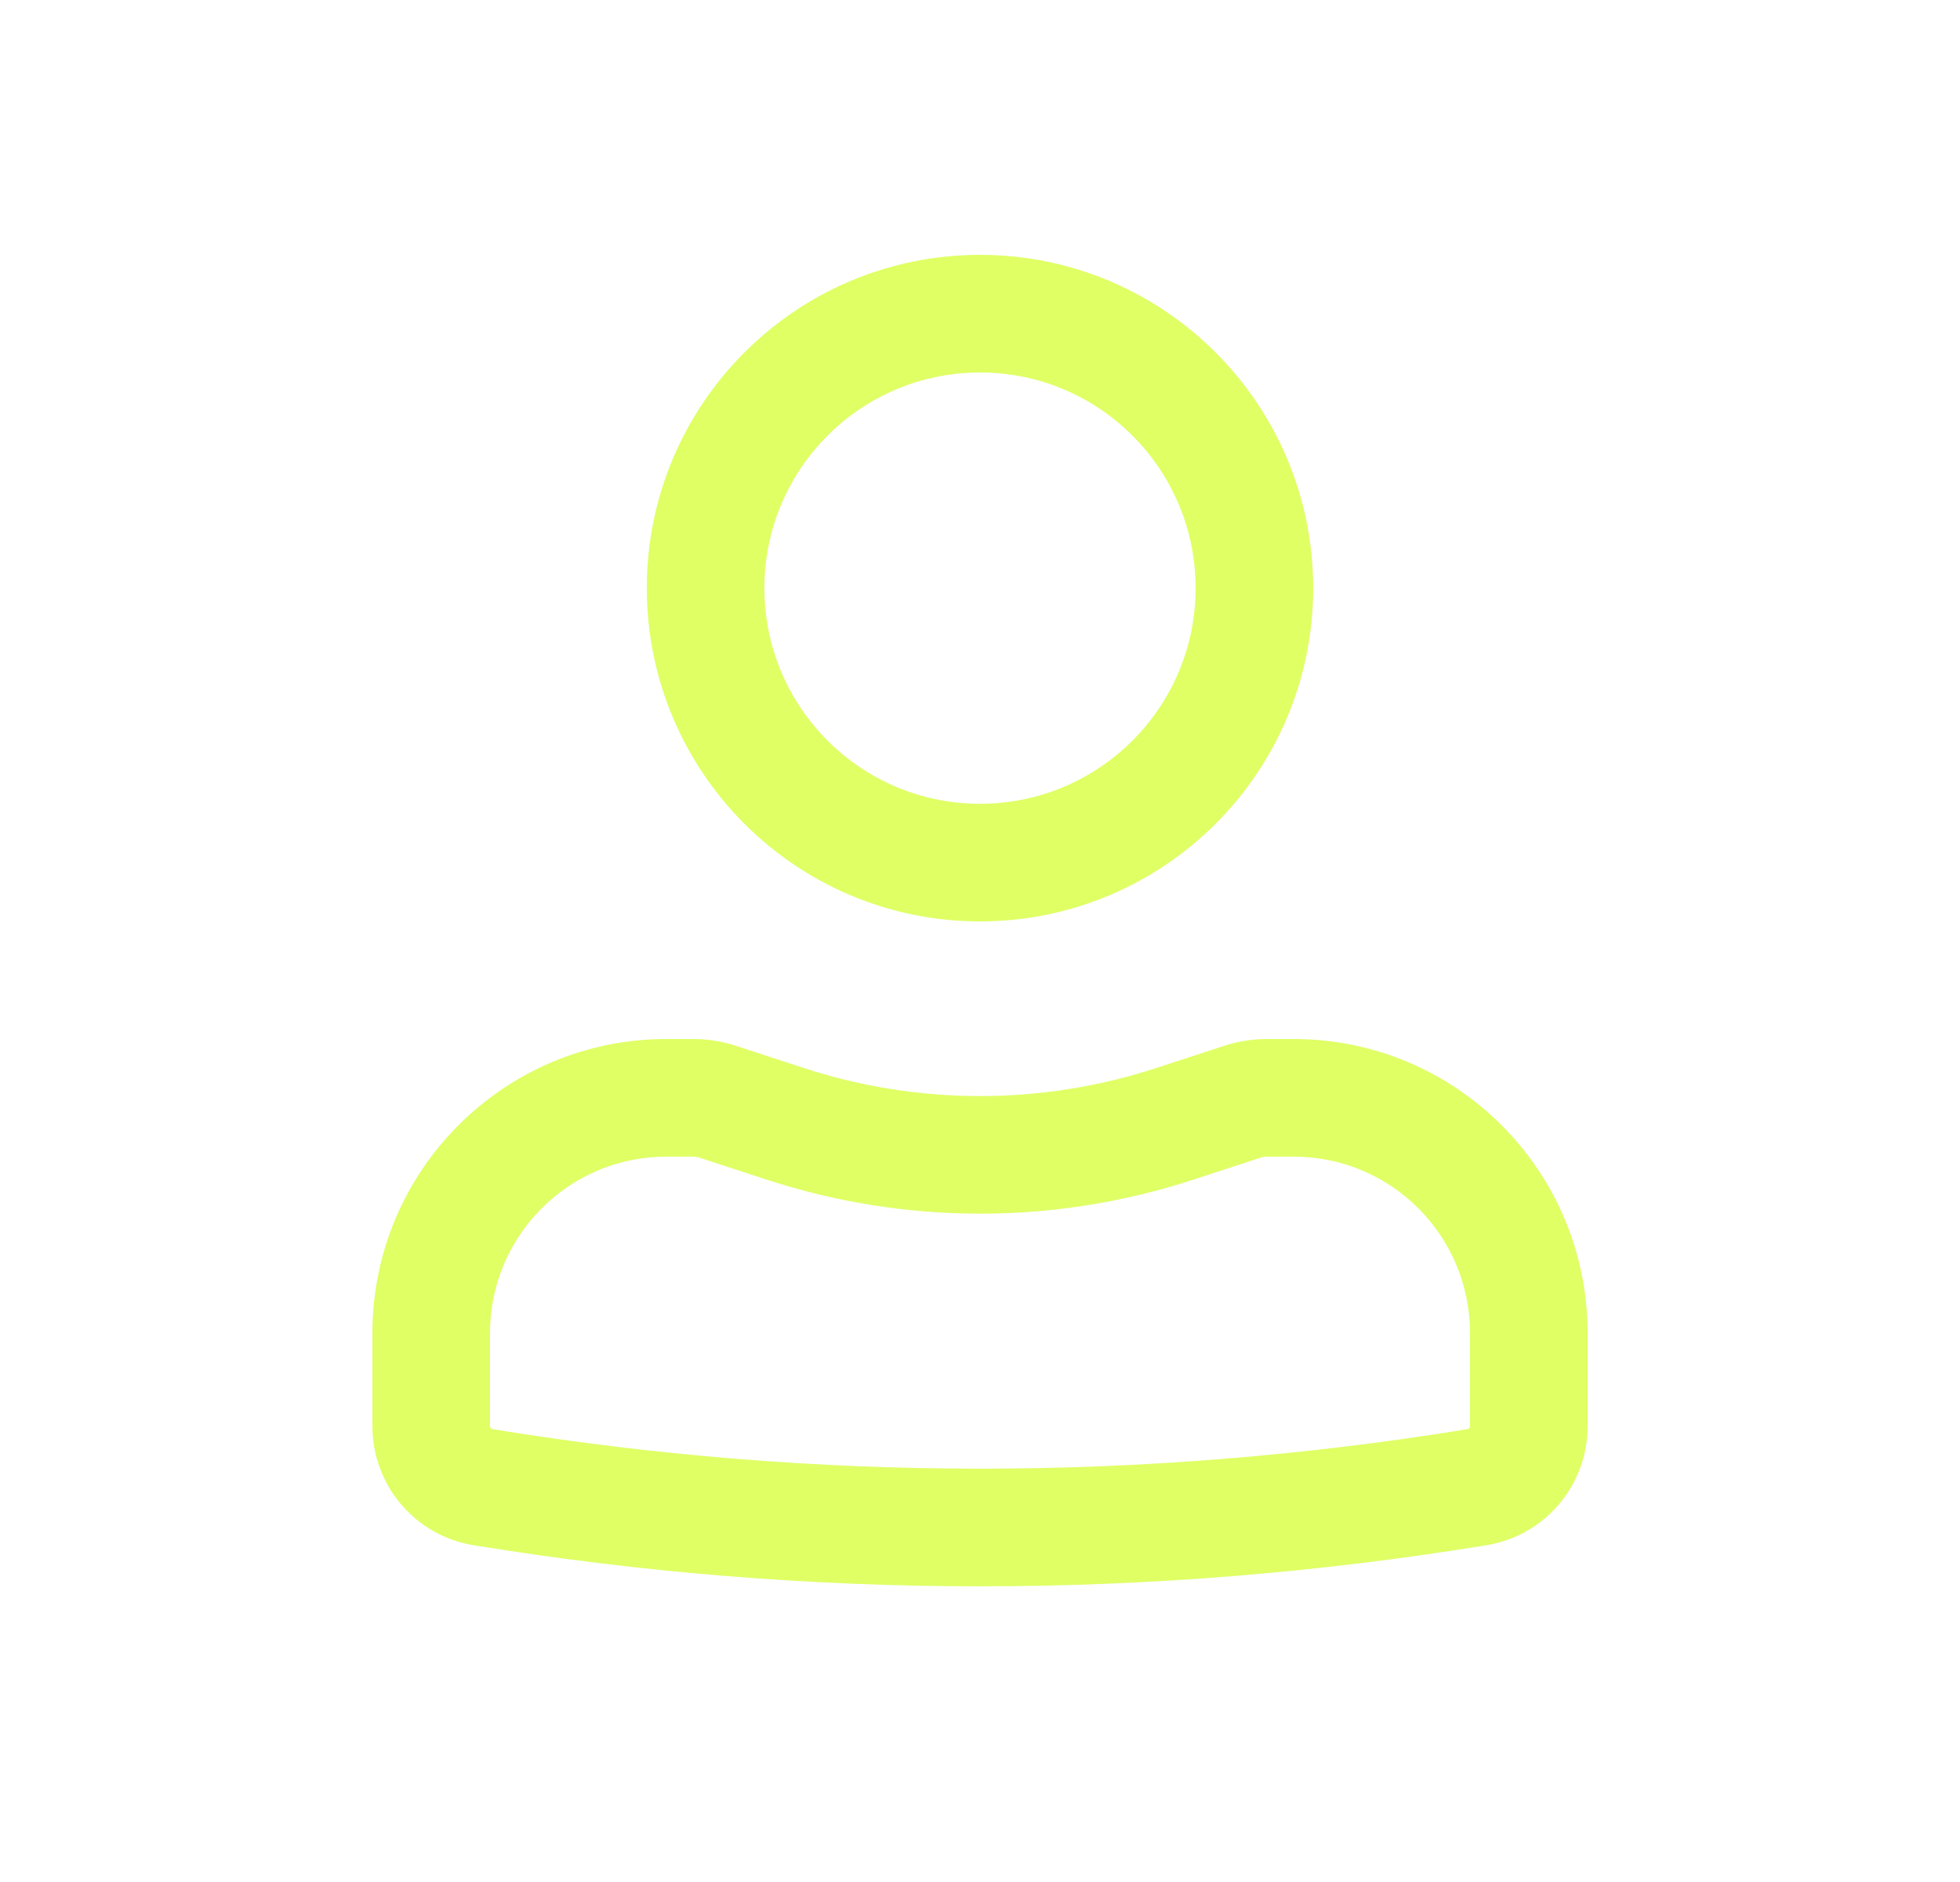
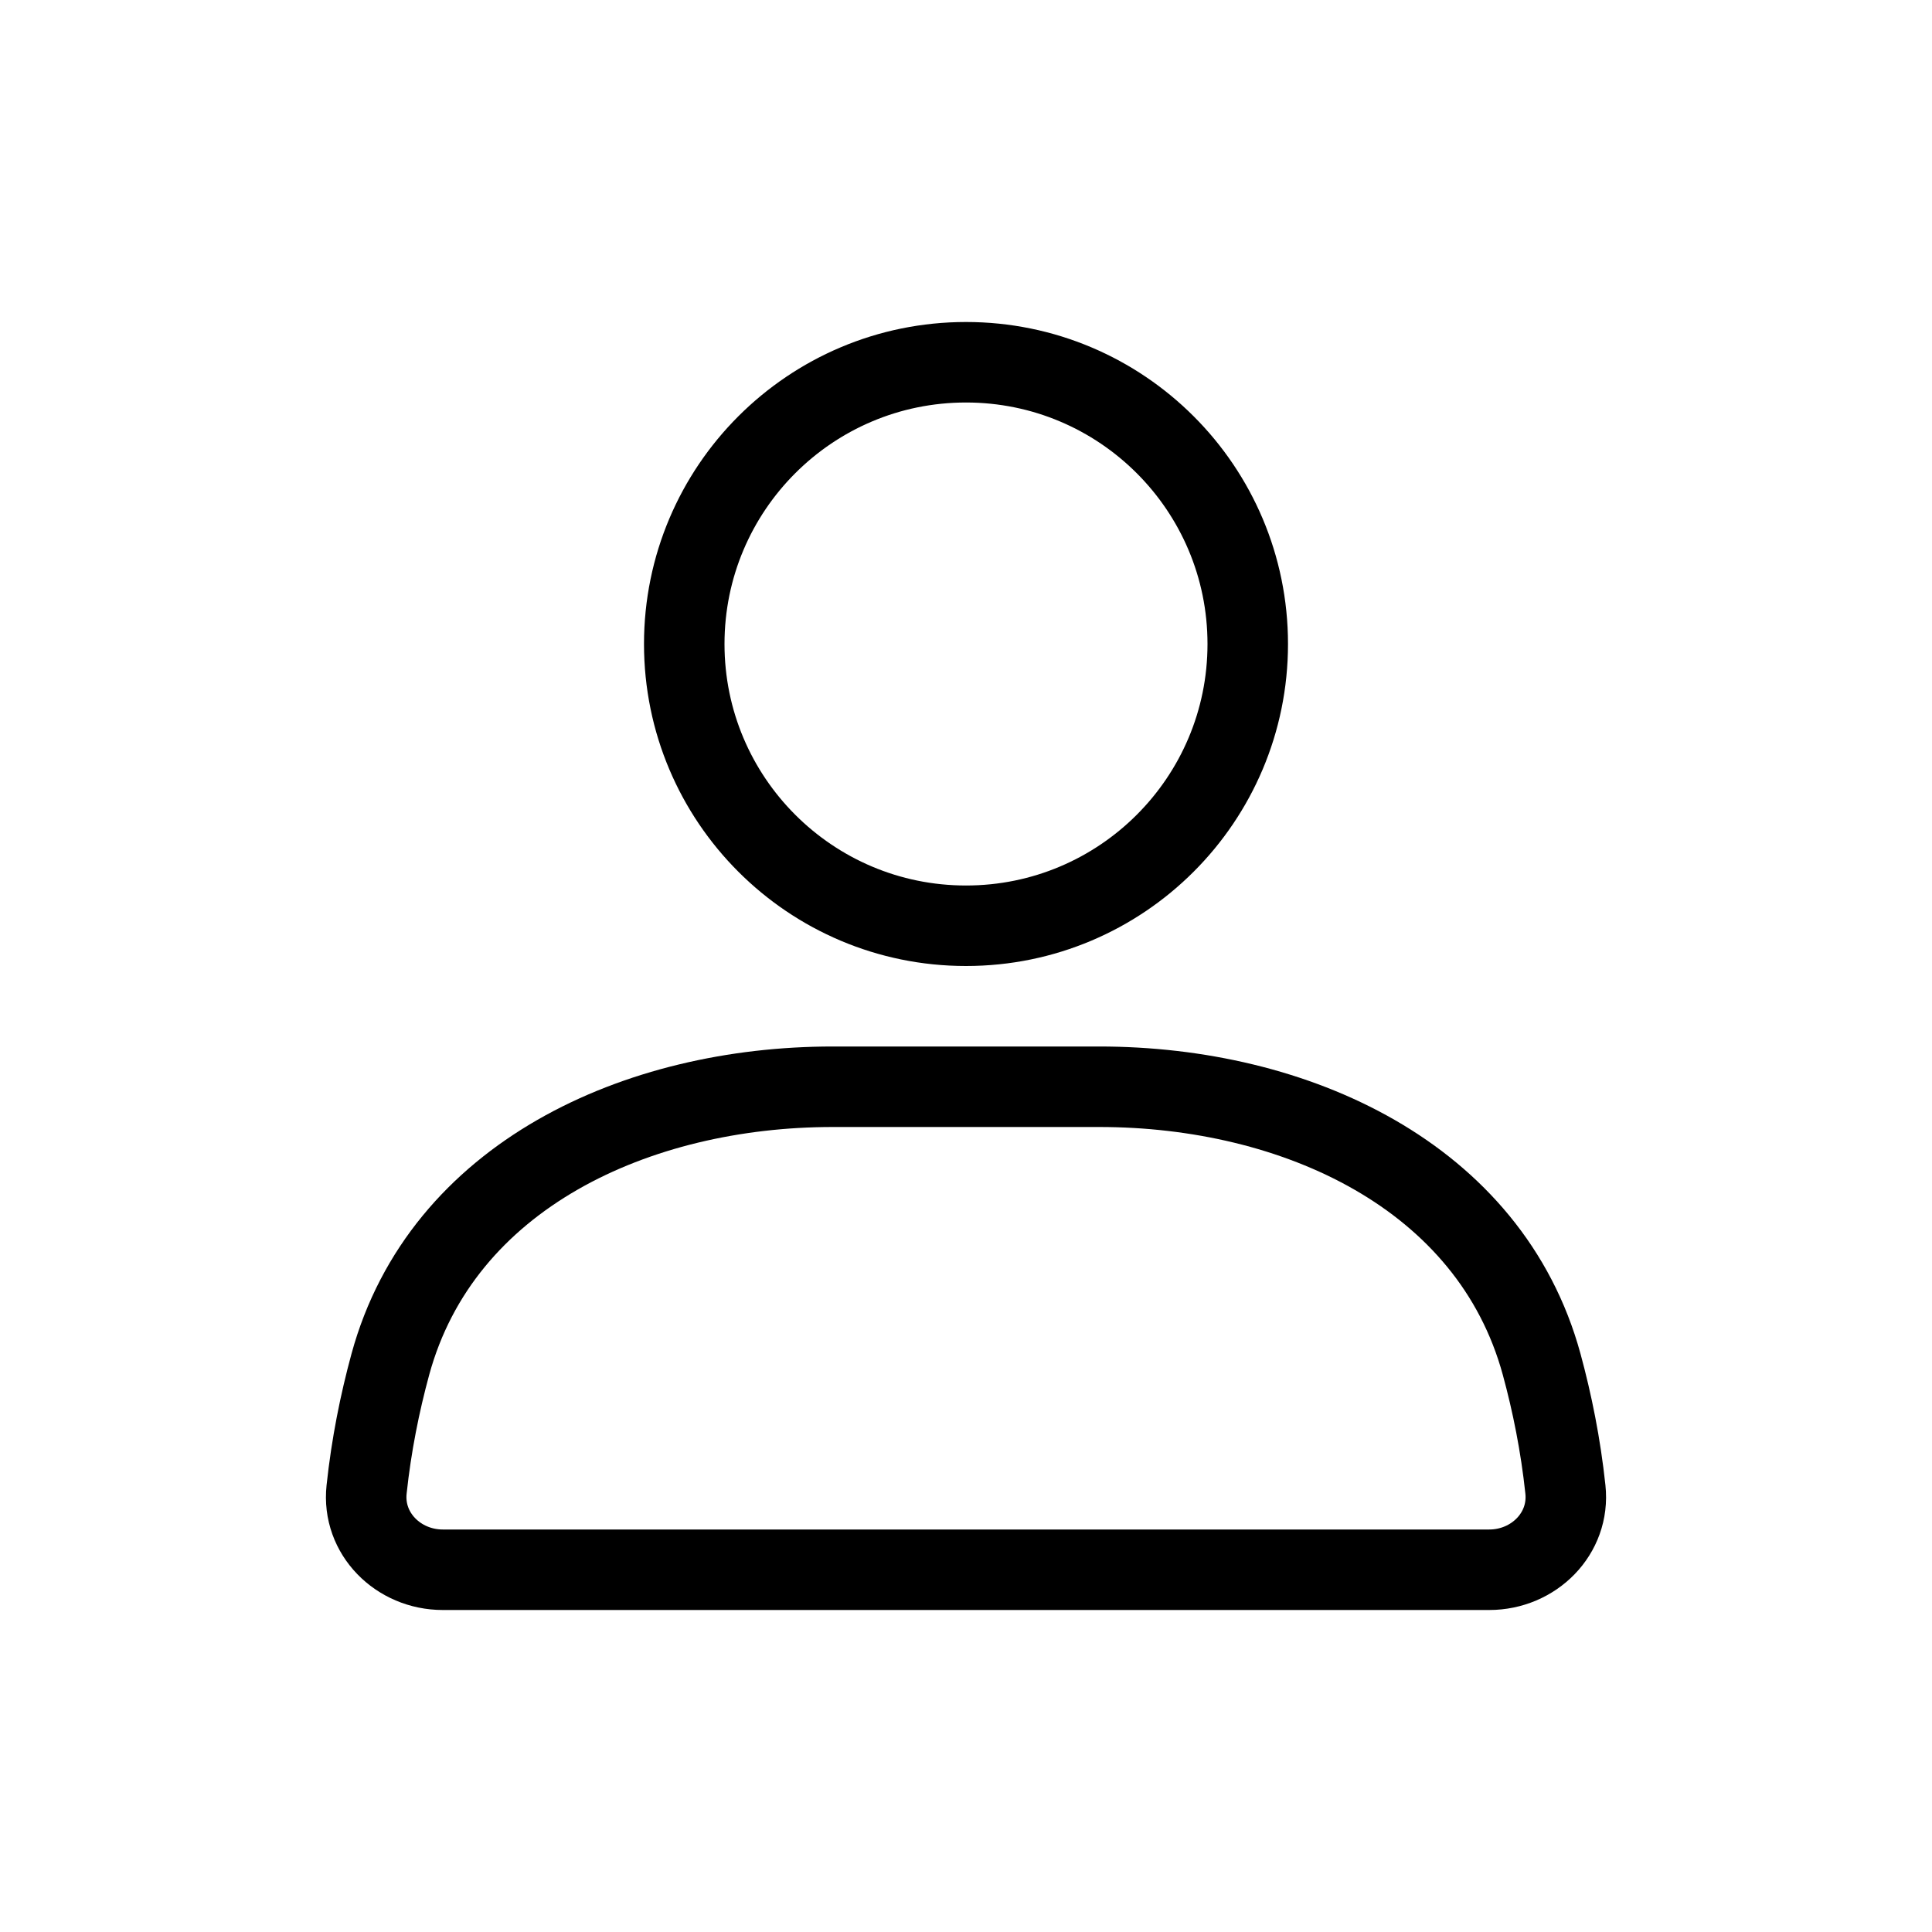
- <svg xmlns="http://www.w3.org/2000/svg" width="25" height="24" viewBox="0 0 25 24" fill="none">
-   <path fill-rule="evenodd" clip-rule="evenodd" d="M8.25 7.5C8.25 5.153 10.153 3.25 12.5 3.25C14.847 3.25 16.75 5.153 16.75 7.5C16.75 9.847 14.847 11.75 12.5 11.75C10.153 11.75 8.25 9.847 8.25 7.5ZM12.5 4.75C10.981 4.75 9.75 5.981 9.75 7.5C9.75 9.019 10.981 10.25 12.5 10.25C14.019 10.25 15.25 9.019 15.25 7.5C15.25 5.981 14.019 4.75 12.5 4.75Z" fill="#DFFF65" />
-   <path fill-rule="evenodd" clip-rule="evenodd" d="M8.5 14.75C7.257 14.75 6.25 15.757 6.25 17V18.188C6.25 18.206 6.263 18.222 6.281 18.225C10.4 18.897 14.6 18.897 18.719 18.225C18.737 18.222 18.75 18.206 18.75 18.188V17C18.75 15.757 17.743 14.75 16.5 14.75H16.159C16.133 14.75 16.107 14.754 16.081 14.762L15.216 15.045C13.451 15.621 11.549 15.621 9.784 15.045L8.918 14.762C8.893 14.754 8.867 14.75 8.841 14.75H8.5ZM4.75 17C4.75 14.929 6.429 13.25 8.5 13.25H8.841C9.025 13.25 9.209 13.279 9.384 13.336L10.25 13.619C11.712 14.097 13.288 14.097 14.75 13.619L15.616 13.336C15.791 13.279 15.975 13.25 16.159 13.25H16.5C18.571 13.25 20.25 14.929 20.25 17V18.188C20.25 18.942 19.704 19.584 18.961 19.705C14.682 20.404 10.318 20.404 6.039 19.705C5.296 19.584 4.75 18.942 4.75 18.188V17Z" fill="#DFFF65" />
+ <svg xmlns="http://www.w3.org/2000/svg" width="24" height="24" viewBox="0 0 24 24" fill="none">
+   <circle cx="12" cy="8" r="3.5" stroke="black" stroke-linecap="round" />
+   <path d="M4.849 16.948C5.489 14.603 7.915 13.5 10.345 13.5H13.655C16.085 13.5 18.511 14.603 19.151 16.948C19.282 17.429 19.387 17.949 19.446 18.502C19.505 19.051 19.052 19.5 18.5 19.5H5.5C4.948 19.5 4.495 19.051 4.554 18.502C4.613 17.949 4.718 17.429 4.849 16.948Z" stroke="black" stroke-linecap="round" />
</svg>
